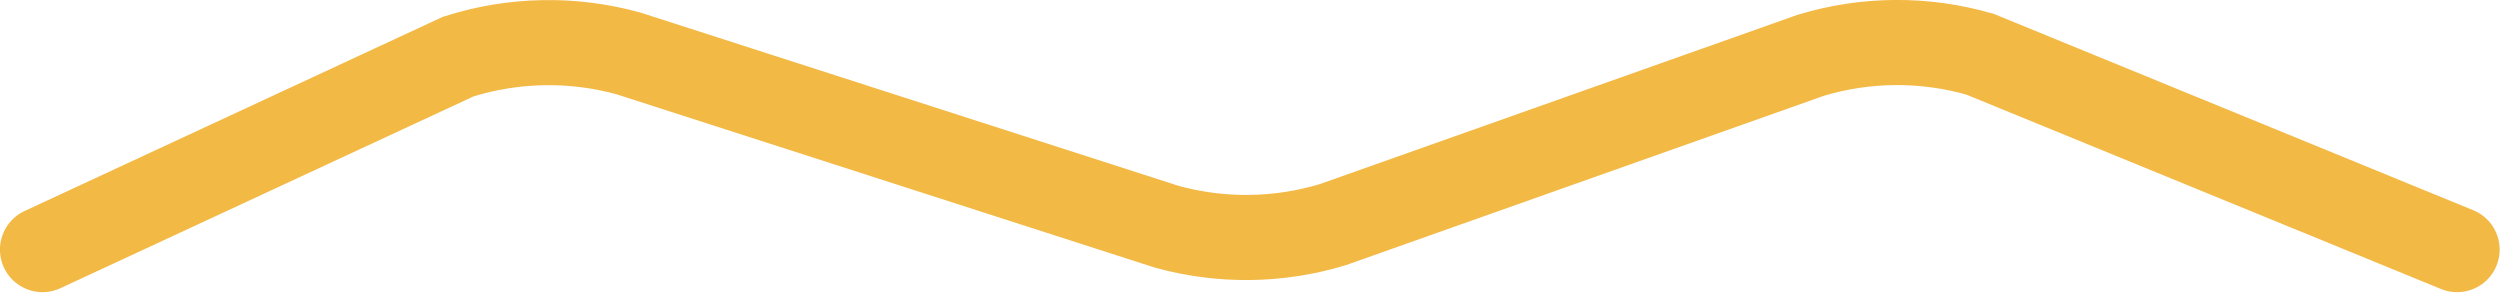
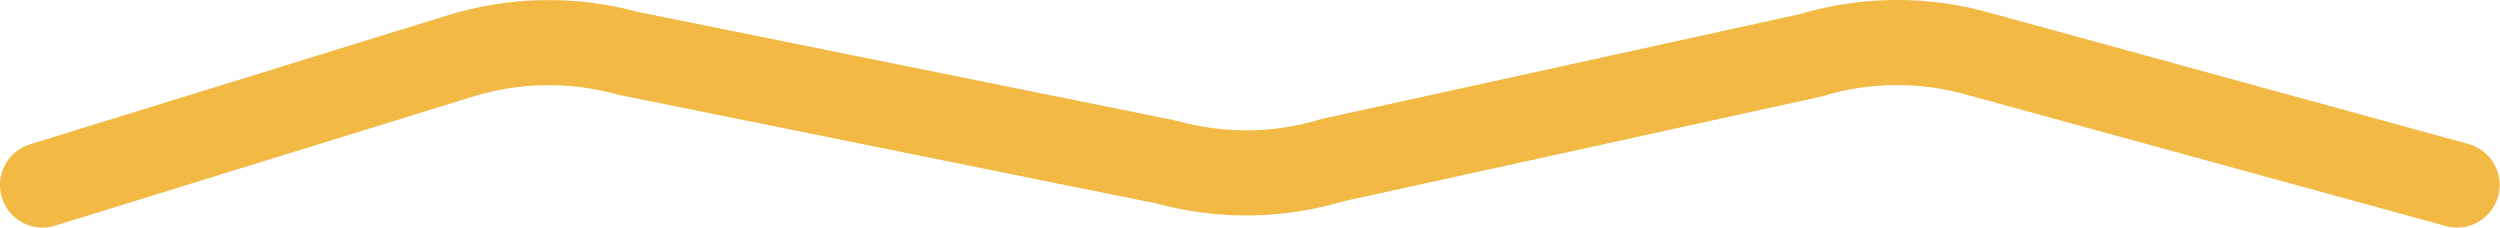
- <svg xmlns="http://www.w3.org/2000/svg" viewBox="0 0 193.51 22.61">
+ <svg xmlns="http://www.w3.org/2000/svg" viewBox="0 0 193.51 17.61">
  <g id="Layer_2" data-name="Layer 2">
    <g id="Layer_1-2" data-name="Layer 1">
-       <path d="M3.29,19.32,35.47,4.38a23.21,23.21,0,0,1,13.16-.25L90.31,17.55a23.11,23.11,0,0,0,12.85-.16l37-13.11a23.12,23.12,0,0,1,13.11-.08l36.92,15.12" style="fill: none;stroke: #f3b945;stroke-linecap: round;stroke-miterlimit: 10;stroke-width: 6.588px" />
+       <path d="M3.29,14.32,35.47,4.38a23.21,23.21,0,0,1,13.16-.25l41.68,8.42a23.11,23.11,0,0,0,12.85-.16l37-8.11a23.12,23.12,0,0,1,13.11-.08l36.92,10.12" style="fill: none;stroke: #f3b945;stroke-linecap: round;stroke-miterlimit: 10;stroke-width: 6.588px" />
    </g>
  </g>
</svg>
